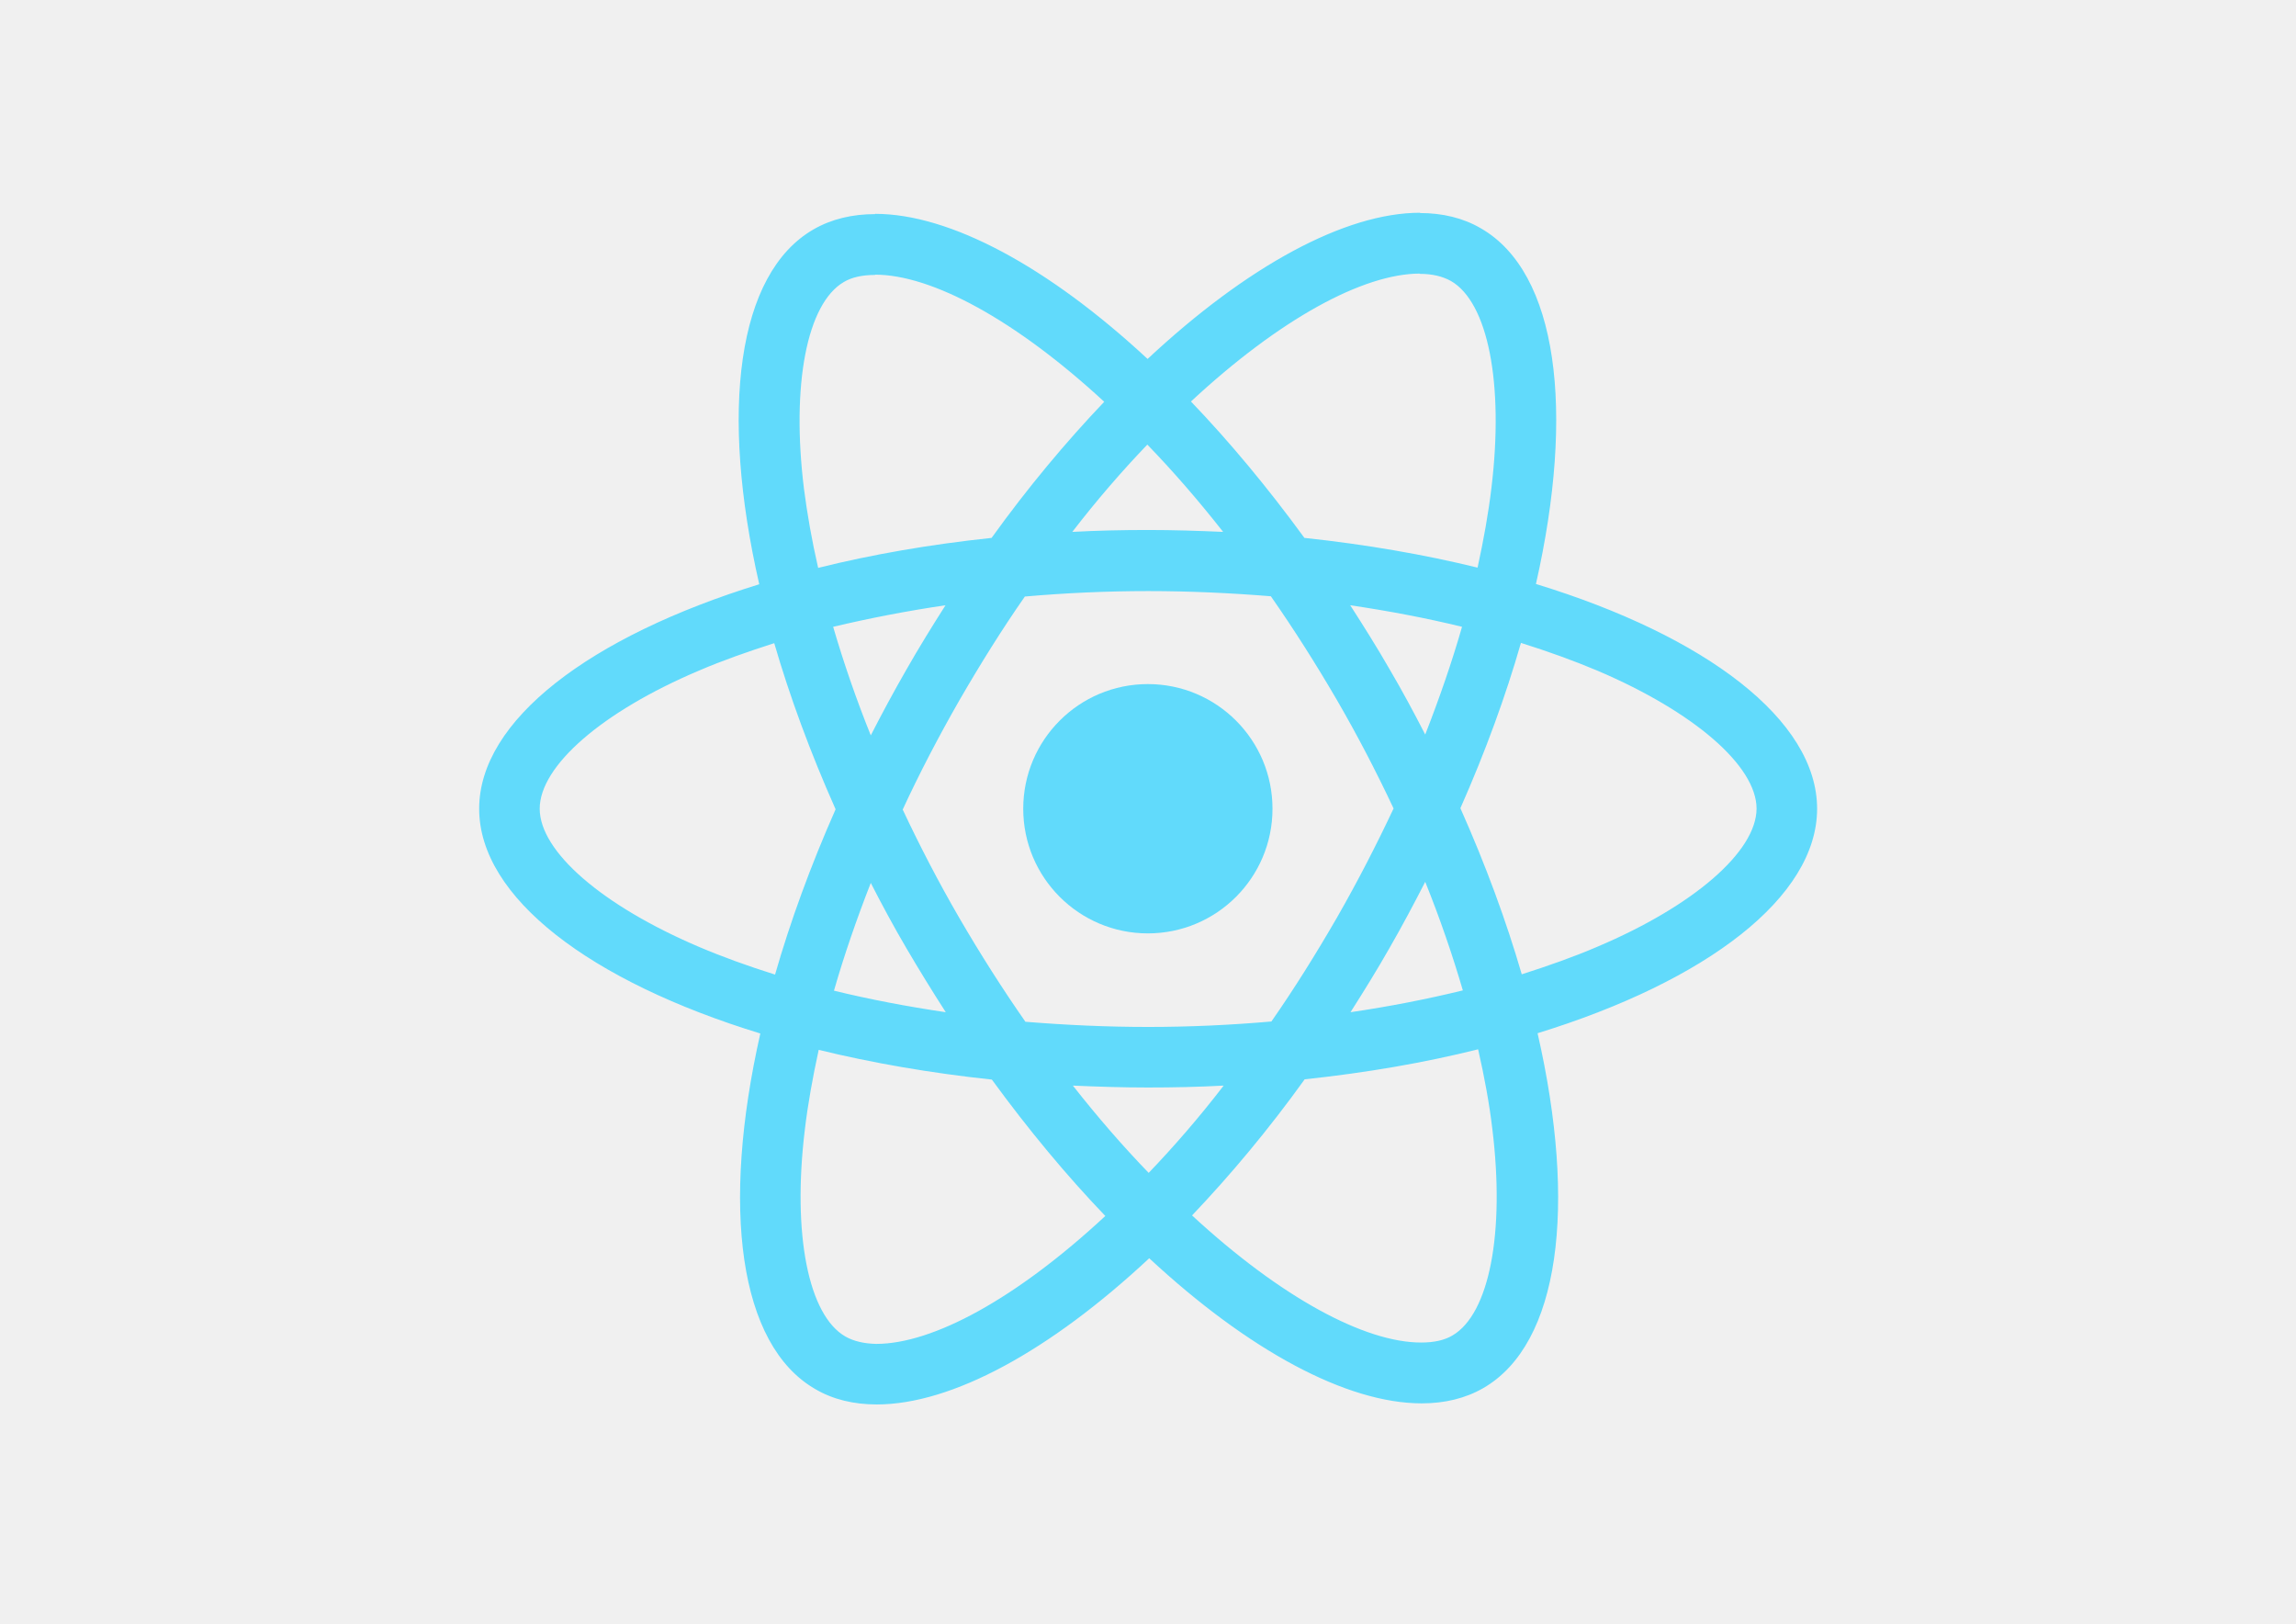
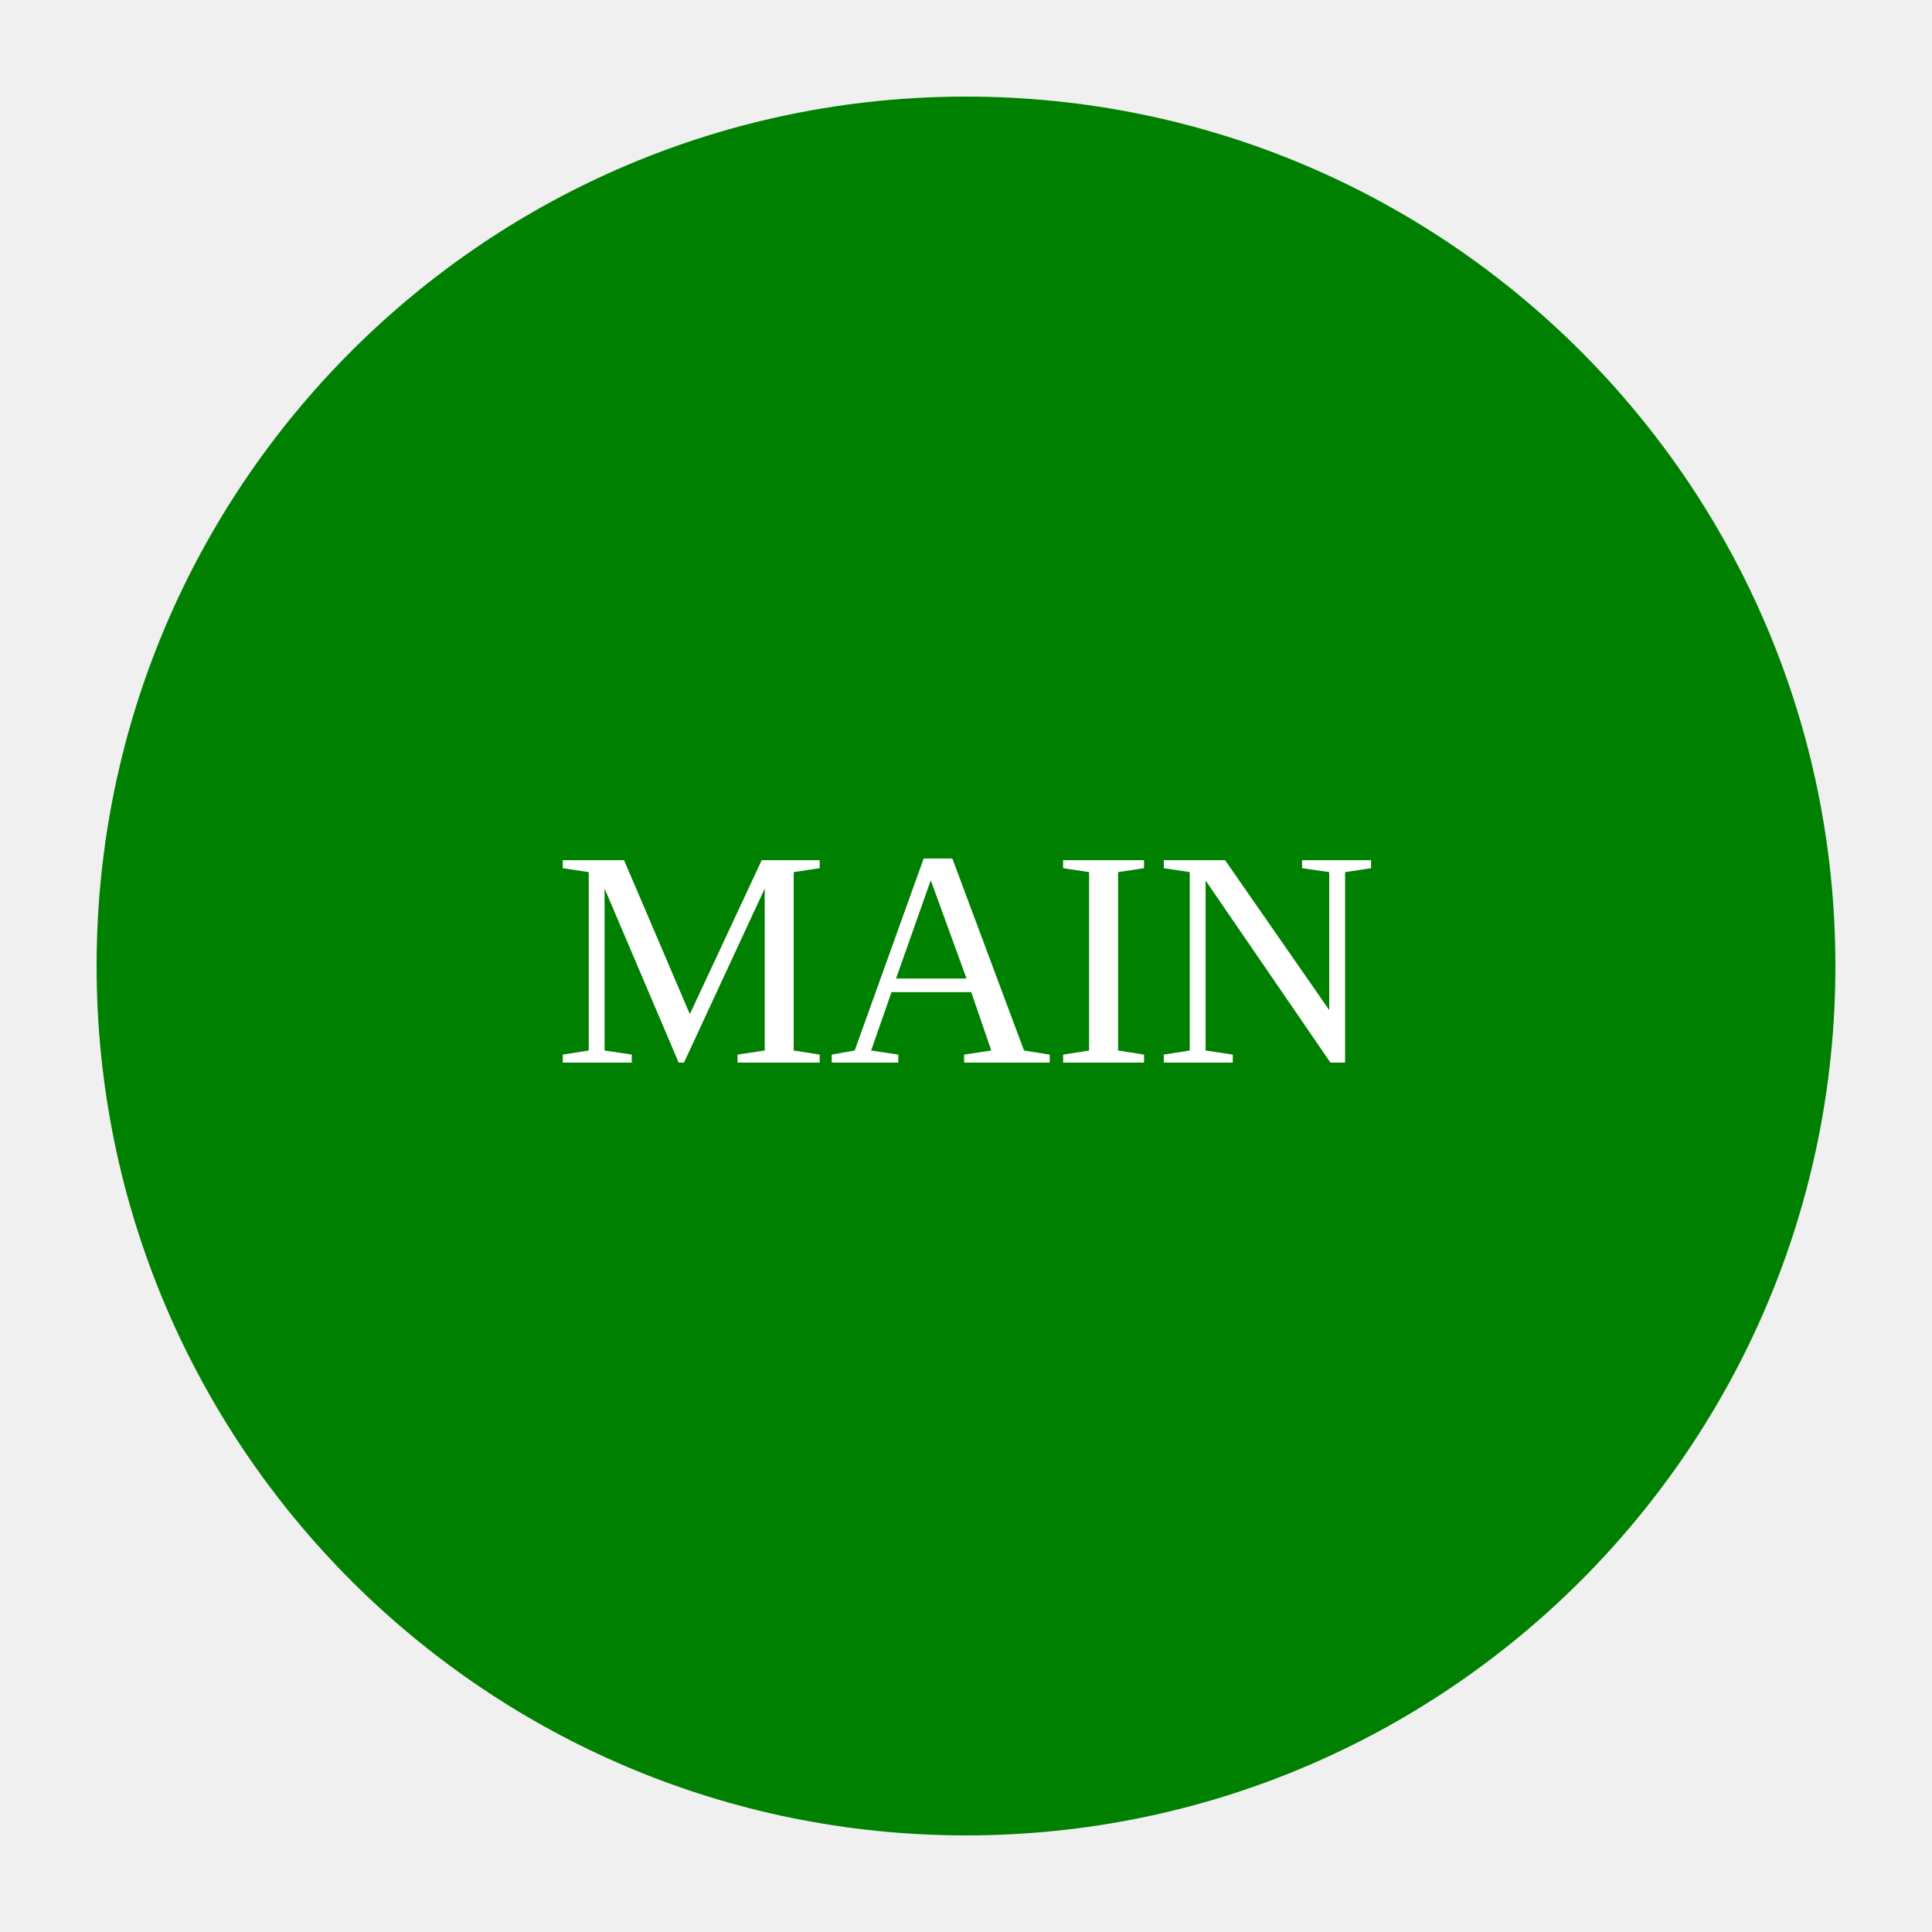
- <svg xmlns="http://www.w3.org/2000/svg" viewBox="0 0 841.9 595.3">
-   <g fill="#61DAFB">
-     <path d="M666.3 296.5c0-32.5-40.7-63.3-103.1-82.4 14.4-63.6 8-114.2-20.2-130.4-6.5-3.8-14.1-5.6-22.4-5.6v22.3c4.6 0 8.3.9 11.4 2.6 13.6 7.8 19.5 37.5 14.9 75.7-1.1 9.4-2.9 19.3-5.1 29.4-19.6-4.8-41-8.5-63.5-10.9-13.5-18.5-27.5-35.3-41.6-50 32.6-30.3 63.2-46.9 84-46.9V78c-27.5 0-63.5 19.6-99.9 53.6-36.4-33.8-72.4-53.2-99.9-53.2v22.3c20.7 0 51.4 16.5 84 46.6-14 14.7-28 31.4-41.3 49.9-22.6 2.4-44 6.1-63.6 11-2.3-10-4-19.7-5.2-29-4.7-38.2 1.1-67.9 14.6-75.8 3-1.8 6.9-2.6 11.5-2.6V78.5c-8.4 0-16 1.8-22.6 5.6-28.1 16.2-34.4 66.7-19.9 130.1-62.2 19.2-102.7 49.9-102.7 82.3 0 32.5 40.7 63.3 103.1 82.4-14.4 63.6-8 114.2 20.2 130.4 6.5 3.8 14.1 5.6 22.5 5.6 27.5 0 63.5-19.6 99.9-53.6 36.4 33.8 72.4 53.2 99.9 53.2 8.4 0 16-1.8 22.6-5.6 28.1-16.2 34.4-66.7 19.9-130.1 62-19.1 102.5-49.9 102.5-82.3zm-130.2-66.7c-3.7 12.9-8.3 26.2-13.5 39.5-4.1-8-8.4-16-13.1-24-4.6-8-9.5-15.8-14.4-23.4 14.2 2.1 27.9 4.7 41 7.9zm-45.8 106.5c-7.8 13.5-15.8 26.3-24.1 38.2-14.9 1.3-30 2-45.2 2-15.1 0-30.2-.7-45-1.9-8.3-11.9-16.4-24.6-24.2-38-7.6-13.1-14.5-26.4-20.8-39.8 6.2-13.4 13.2-26.8 20.7-39.9 7.8-13.5 15.8-26.3 24.1-38.2 14.9-1.3 30-2 45.2-2 15.1 0 30.2.7 45 1.9 8.3 11.9 16.4 24.6 24.2 38 7.6 13.1 14.5 26.4 20.8 39.8-6.3 13.4-13.2 26.8-20.7 39.9zm32.3-13c5.4 13.4 10 26.8 13.8 39.8-13.1 3.2-26.9 5.9-41.2 8 4.9-7.7 9.8-15.6 14.4-23.7 4.6-8 8.9-16.1 13-24.1zM421.2 430c-9.3-9.6-18.6-20.3-27.8-32 9 .4 18.2.7 27.5.7 9.4 0 18.7-.2 27.8-.7-9 11.7-18.3 22.4-27.5 32zm-74.4-58.9c-14.2-2.1-27.9-4.7-41-7.9 3.7-12.9 8.3-26.2 13.5-39.5 4.1 8 8.4 16 13.1 24 4.7 8 9.5 15.8 14.4 23.4zM420.7 163c9.3 9.6 18.6 20.3 27.8 32-9-.4-18.2-.7-27.5-.7-9.4 0-18.7.2-27.8.7 9-11.7 18.3-22.4 27.5-32zm-74 58.9c-4.9 7.7-9.8 15.6-14.4 23.7-4.6 8-8.9 16-13 24-5.4-13.4-10-26.8-13.8-39.8 13.1-3.1 26.9-5.8 41.2-7.9zm-90.5 125.2c-35.4-15.1-58.3-34.9-58.3-50.6 0-15.7 22.9-35.6 58.3-50.6 8.6-3.7 18-7 27.7-10.1 5.7 19.6 13.2 40 22.5 60.9-9.2 20.8-16.6 41.1-22.2 60.6-9.9-3.1-19.3-6.5-28-10.2zM310 490c-13.6-7.8-19.5-37.5-14.9-75.7 1.1-9.4 2.9-19.3 5.1-29.4 19.6 4.8 41 8.5 63.5 10.9 13.5 18.5 27.5 35.3 41.6 50-32.6 30.3-63.2 46.9-84 46.9-4.5-.1-8.3-1-11.3-2.7zm237.2-76.2c4.7 38.2-1.1 67.9-14.6 75.8-3 1.8-6.9 2.6-11.5 2.6-20.7 0-51.4-16.5-84-46.6 14-14.7 28-31.4 41.3-49.9 22.6-2.4 44-6.1 63.6-11 2.3 10.1 4.1 19.8 5.2 29.1zm38.5-66.7c-8.6 3.7-18 7-27.7 10.1-5.7-19.6-13.2-40-22.5-60.9 9.2-20.8 16.6-41.1 22.2-60.6 9.9 3.1 19.3 6.5 28.1 10.2 35.4 15.1 58.3 34.9 58.3 50.6-.1 15.7-23 35.6-58.4 50.6zM320.8 78.4z" />
-     <circle cx="420.9" cy="296.5" r="45.7" />
-     <path d="M520.5 78.1z" />
-   </g>
+ <svg xmlns="http://www.w3.org/2000/svg" width="200" height="200">
+   <circle cx="100" cy="100" r="90" fill="green" />
+   <text x="100" y="110" font-size="32" text-anchor="middle" fill="white">MAIN</text>
</svg>
